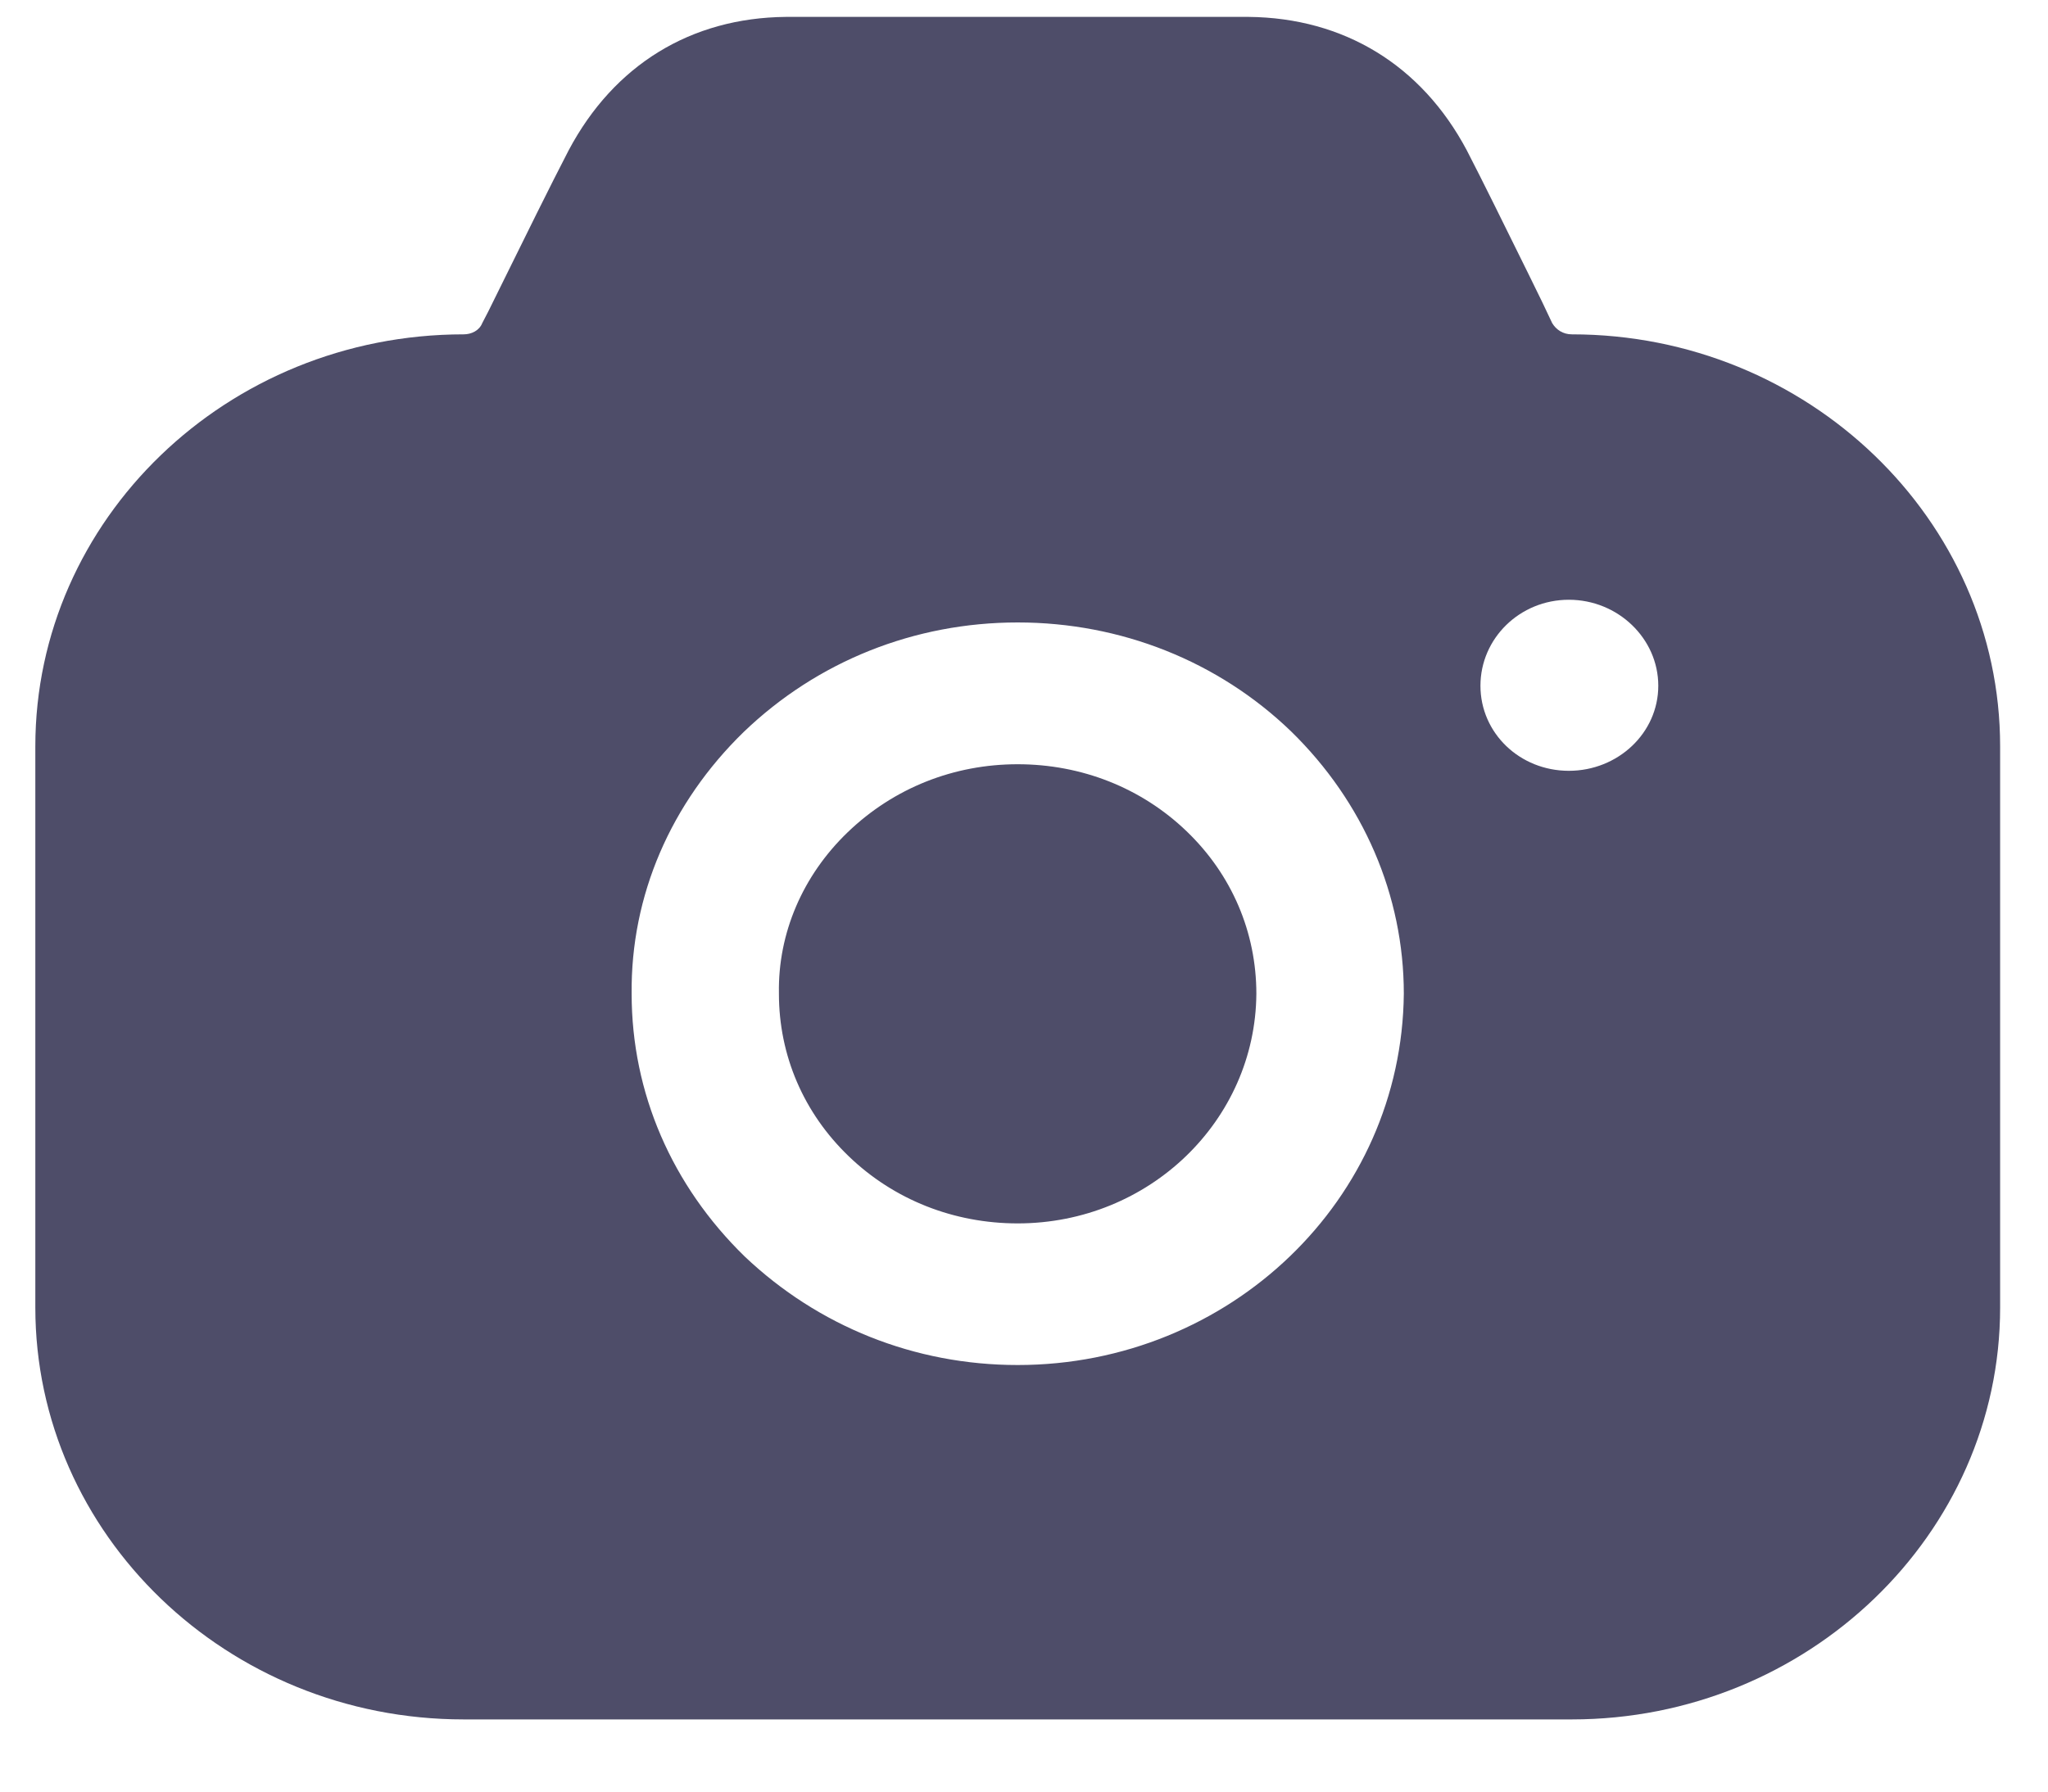
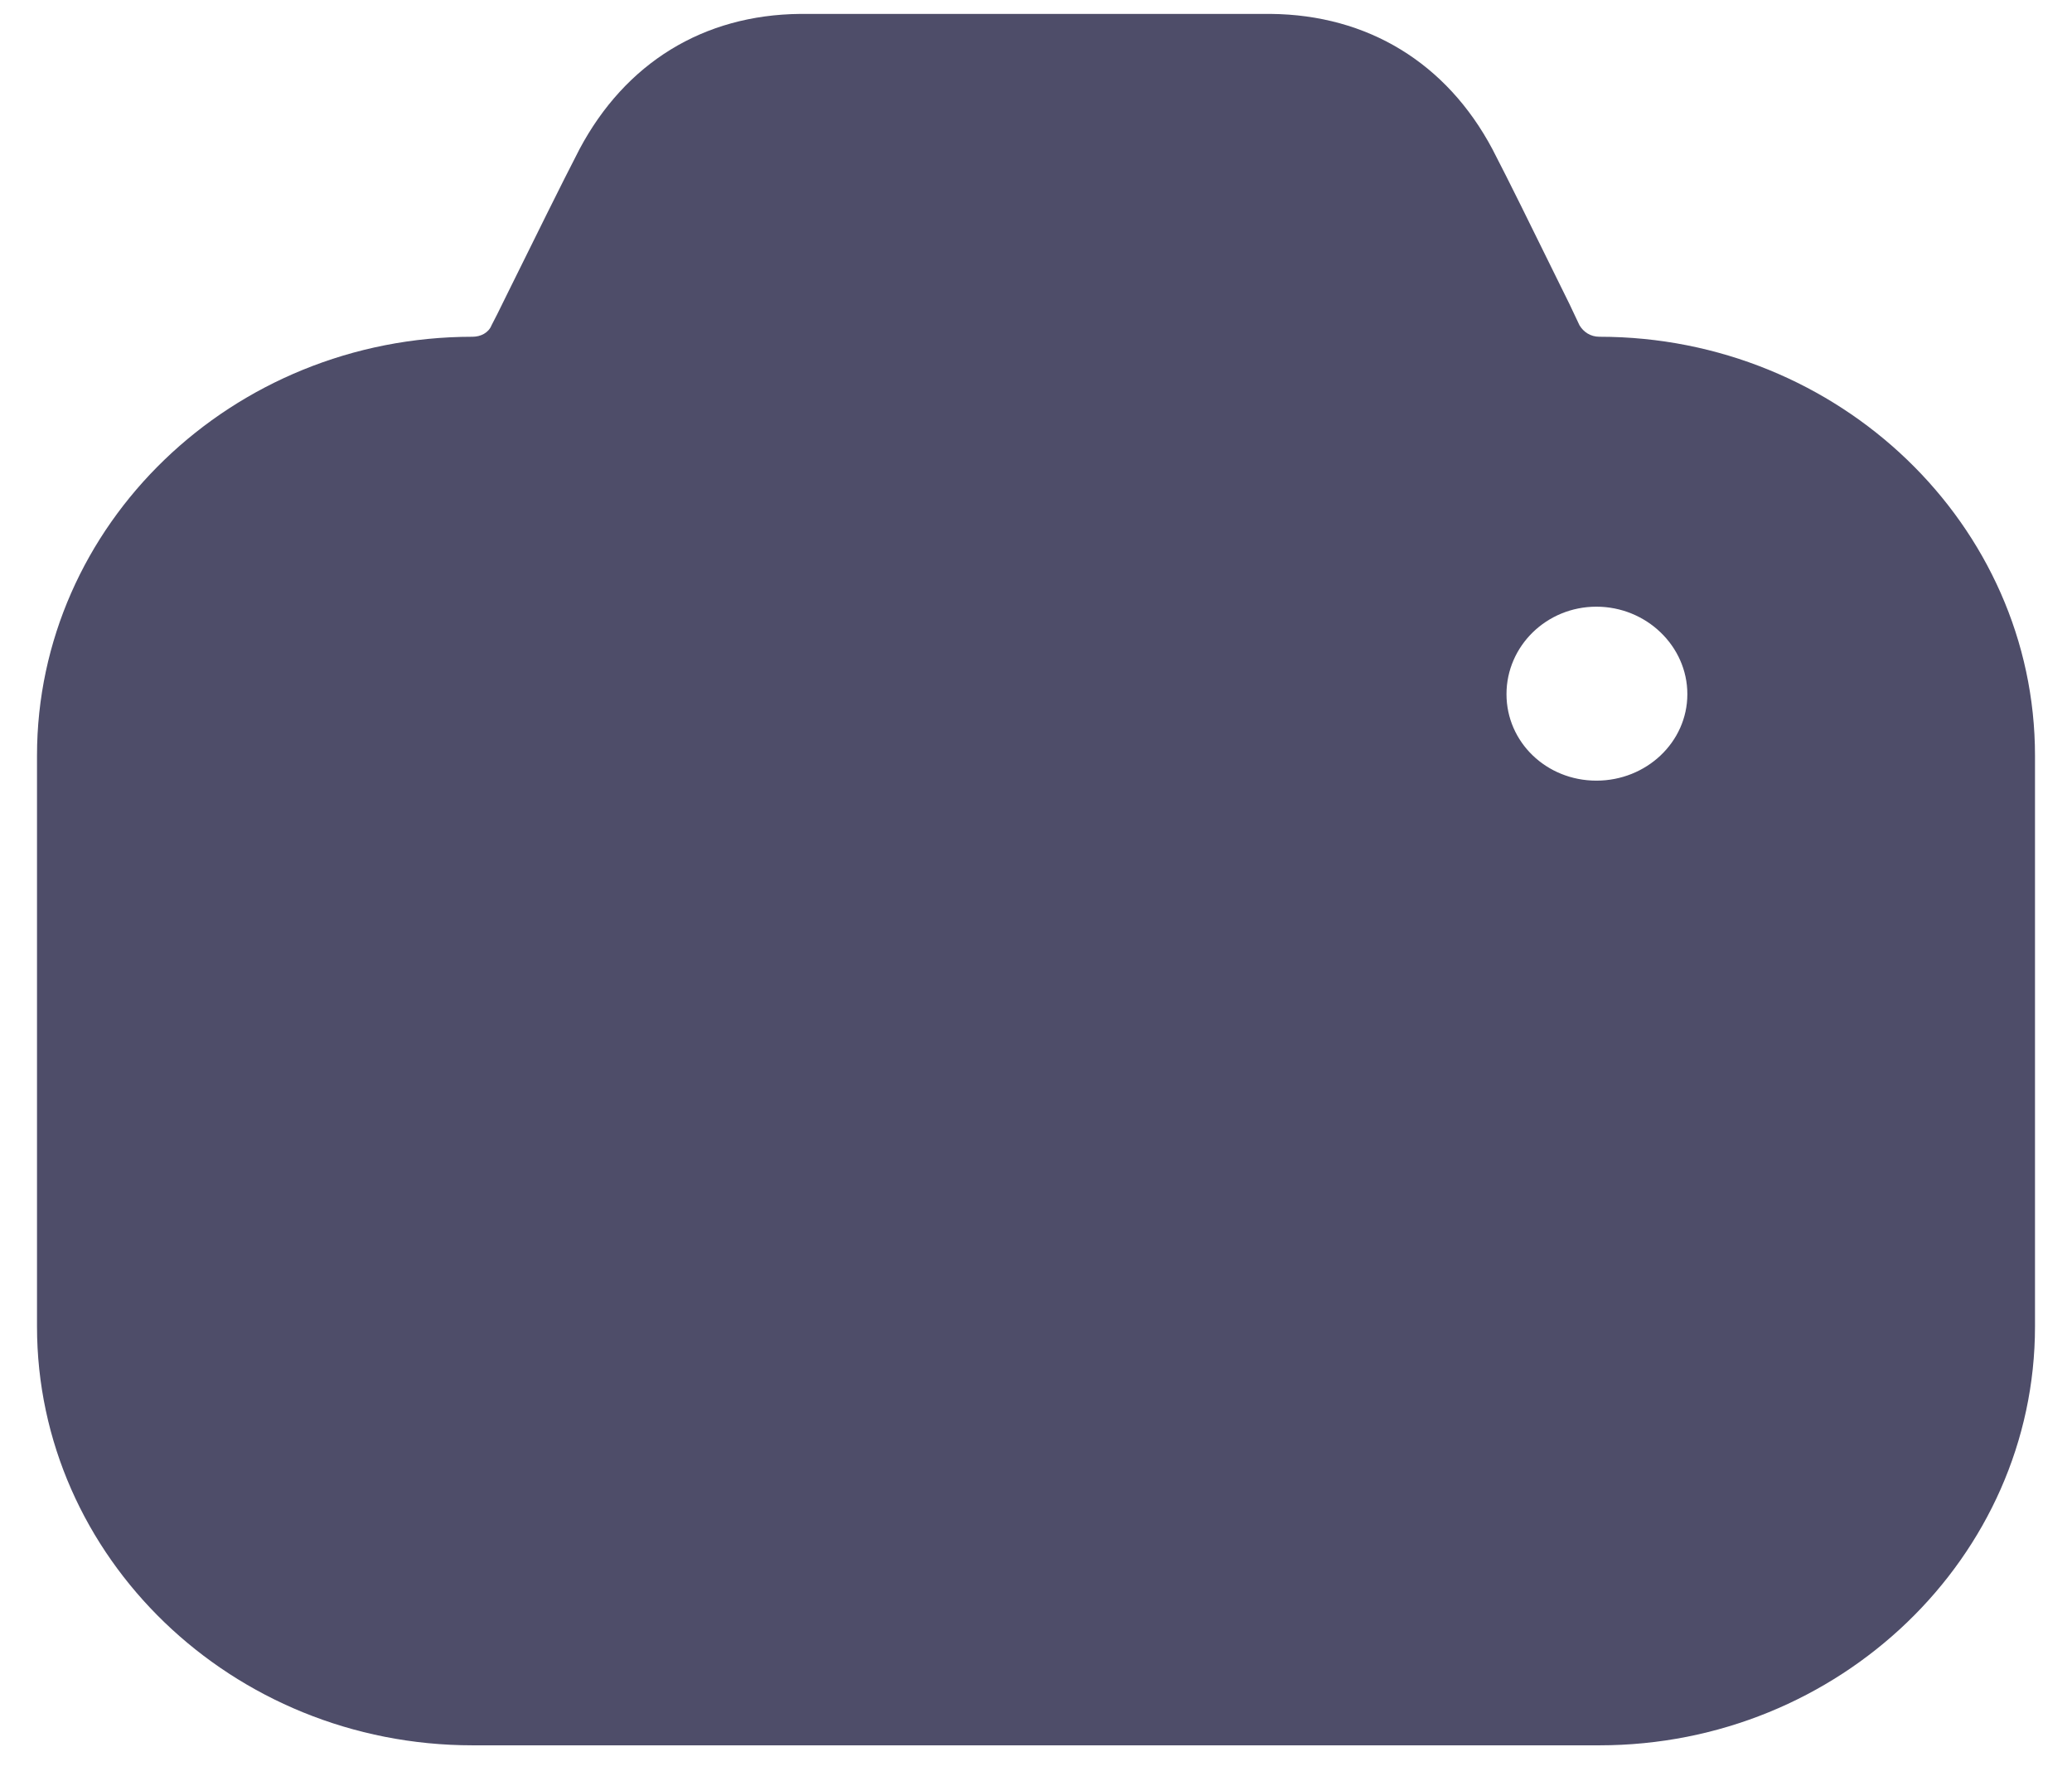
- <svg xmlns="http://www.w3.org/2000/svg" width="24" height="21" viewBox="0 0 24 21" fill="none">
+ <svg xmlns="http://www.w3.org/2000/svg" width="28" height="24" viewBox="0 0 28 24" fill="none">
  <g opacity="0.7">
-     <path fill-rule="evenodd" clip-rule="evenodd" d="M18.189 3.786C18.235 3.864 18.316 3.919 18.42 3.919C21.183 3.919 23.439 6.09 23.439 8.748V15.326C23.439 17.983 21.183 20.154 18.42 20.154H5.433C2.659 20.154 0.414 17.983 0.414 15.326V8.748C0.414 6.09 2.659 3.919 5.433 3.919C5.525 3.919 5.617 3.875 5.652 3.786L5.721 3.653C5.761 3.573 5.801 3.49 5.843 3.406C6.137 2.809 6.463 2.148 6.665 1.76C7.195 0.763 8.093 0.209 9.209 0.198H14.632C15.749 0.209 16.658 0.763 17.188 1.76C17.369 2.109 17.645 2.671 17.912 3.212C17.967 3.324 18.021 3.435 18.074 3.543L18.189 3.786ZM17.349 8.038C17.349 8.592 17.809 9.035 18.385 9.035C18.96 9.035 19.433 8.592 19.433 8.038C19.433 7.484 18.96 7.03 18.385 7.03C17.809 7.03 17.349 7.484 17.349 8.038ZM9.934 9.755C10.475 9.235 11.178 8.958 11.926 8.958C12.674 8.958 13.377 9.235 13.906 9.744C14.436 10.253 14.723 10.929 14.723 11.649C14.712 13.133 13.469 14.34 11.926 14.34C11.178 14.34 10.475 14.063 9.946 13.553C9.416 13.044 9.128 12.368 9.128 11.649V11.638C9.117 10.94 9.405 10.264 9.934 9.755ZM15.115 14.727C14.298 15.513 13.17 16 11.926 16C10.717 16 9.589 15.546 8.726 14.727C7.874 13.896 7.402 12.811 7.402 11.648C7.39 10.497 7.862 9.411 8.714 8.581C9.578 7.75 10.717 7.296 11.926 7.296C13.135 7.296 14.275 7.75 15.127 8.57C15.979 9.4 16.451 10.497 16.451 11.648C16.439 12.855 15.933 13.941 15.115 14.727Z" fill="#030229" />
+     <path fillRule="evenodd" clipRule="evenodd" d="M21.344 4.395C21.398 4.486 21.492 4.551 21.614 4.551C24.854 4.551 27.5 7.096 27.5 10.212V17.926C27.5 21.042 24.854 23.587 21.614 23.587H6.386C3.132 23.587 0.5 21.042 0.5 17.926V10.212C0.5 7.096 3.132 4.551 6.386 4.551C6.494 4.551 6.602 4.499 6.643 4.395L6.723 4.239C6.77 4.145 6.818 4.048 6.866 3.949C7.212 3.249 7.594 2.474 7.83 2.018C8.451 0.85 9.505 0.2 10.814 0.188H17.172C18.482 0.2 19.549 0.85 20.169 2.018C20.382 2.428 20.706 3.087 21.018 3.722C21.083 3.853 21.147 3.983 21.209 4.109L21.344 4.395ZM20.358 9.381C20.358 10.03 20.898 10.55 21.573 10.55C22.248 10.55 22.802 10.03 22.802 9.381C22.802 8.732 22.248 8.199 21.573 8.199C20.898 8.199 20.358 8.732 20.358 9.381ZM11.664 11.394C12.299 10.784 13.122 10.459 13.999 10.459C14.877 10.459 15.7 10.784 16.322 11.381C16.942 11.978 17.28 12.77 17.28 13.614C17.267 15.355 15.809 16.77 13.999 16.77C13.122 16.77 12.299 16.445 11.678 15.848C11.056 15.251 10.719 14.459 10.719 13.614V13.601C10.706 12.783 11.043 11.991 11.664 11.394ZM17.739 17.224C16.781 18.146 15.458 18.718 14 18.718C12.582 18.718 11.259 18.185 10.247 17.224C9.248 16.25 8.694 14.978 8.694 13.614C8.681 12.264 9.234 10.991 10.233 10.018C11.246 9.044 12.582 8.511 14 8.511C15.417 8.511 16.754 9.044 17.753 10.005C18.752 10.978 19.305 12.264 19.305 13.614C19.292 15.03 18.698 16.302 17.739 17.224Z" fill="#030229" />
  </g>
</svg>
